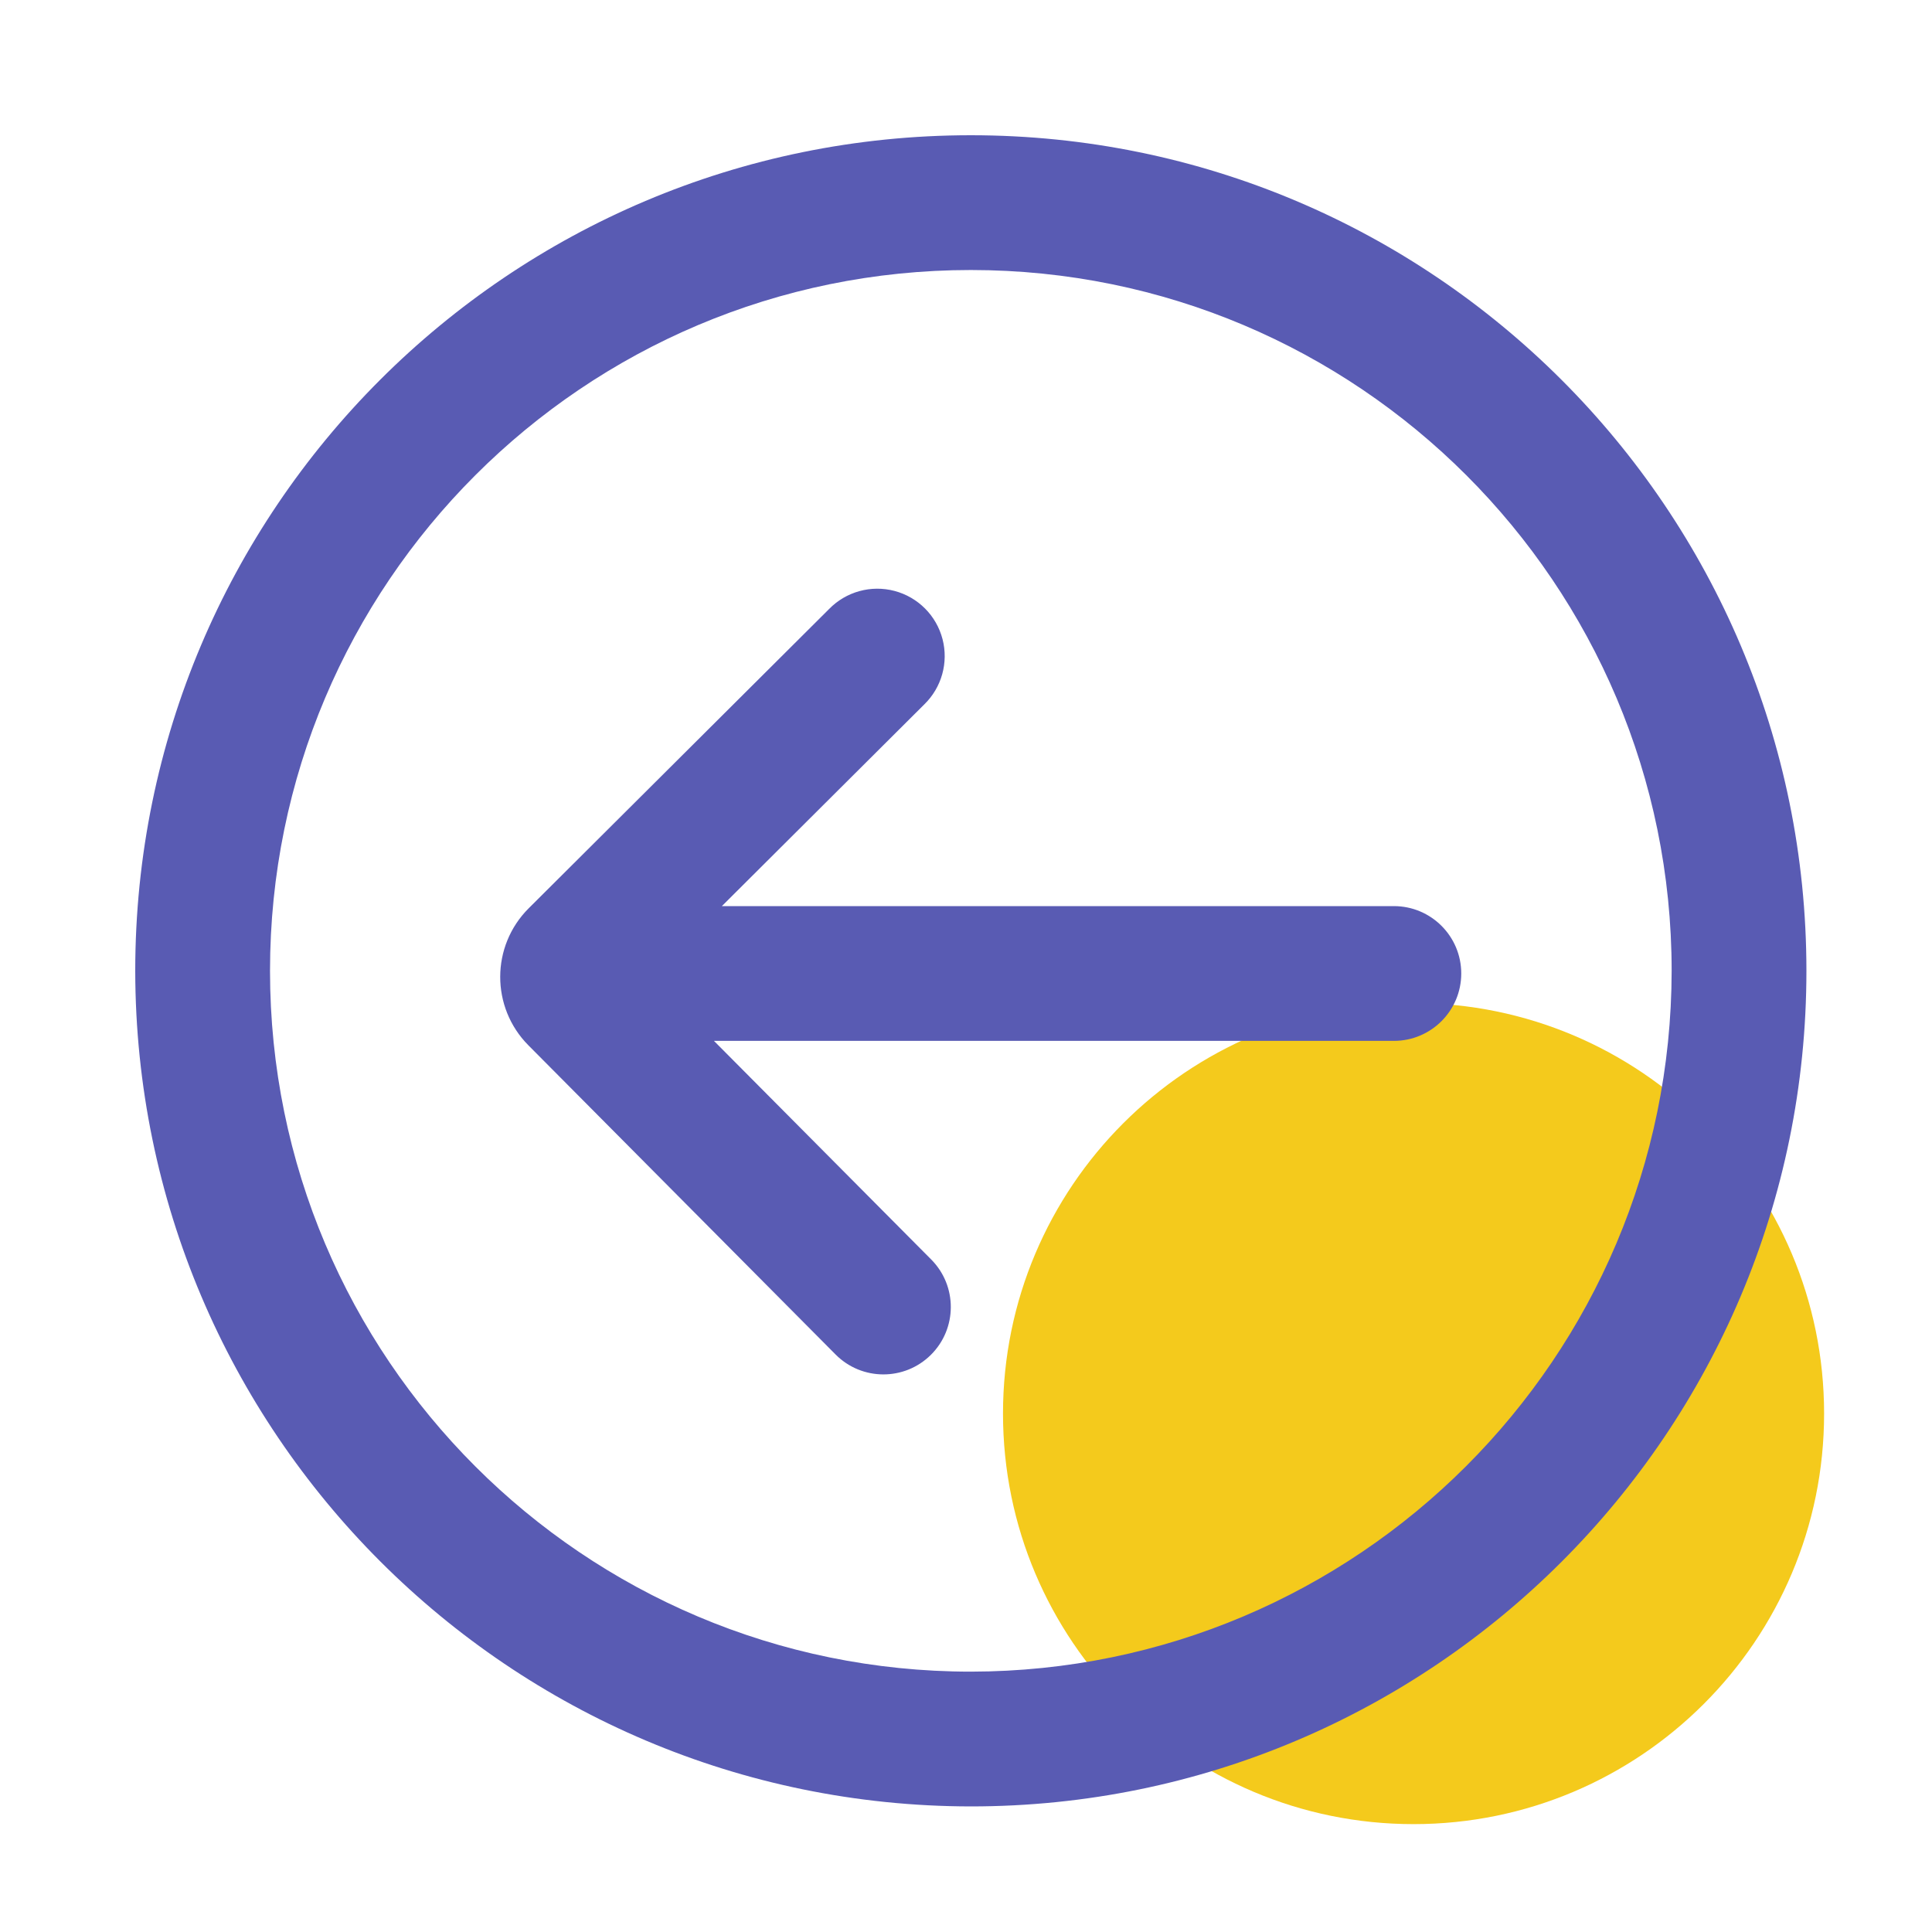
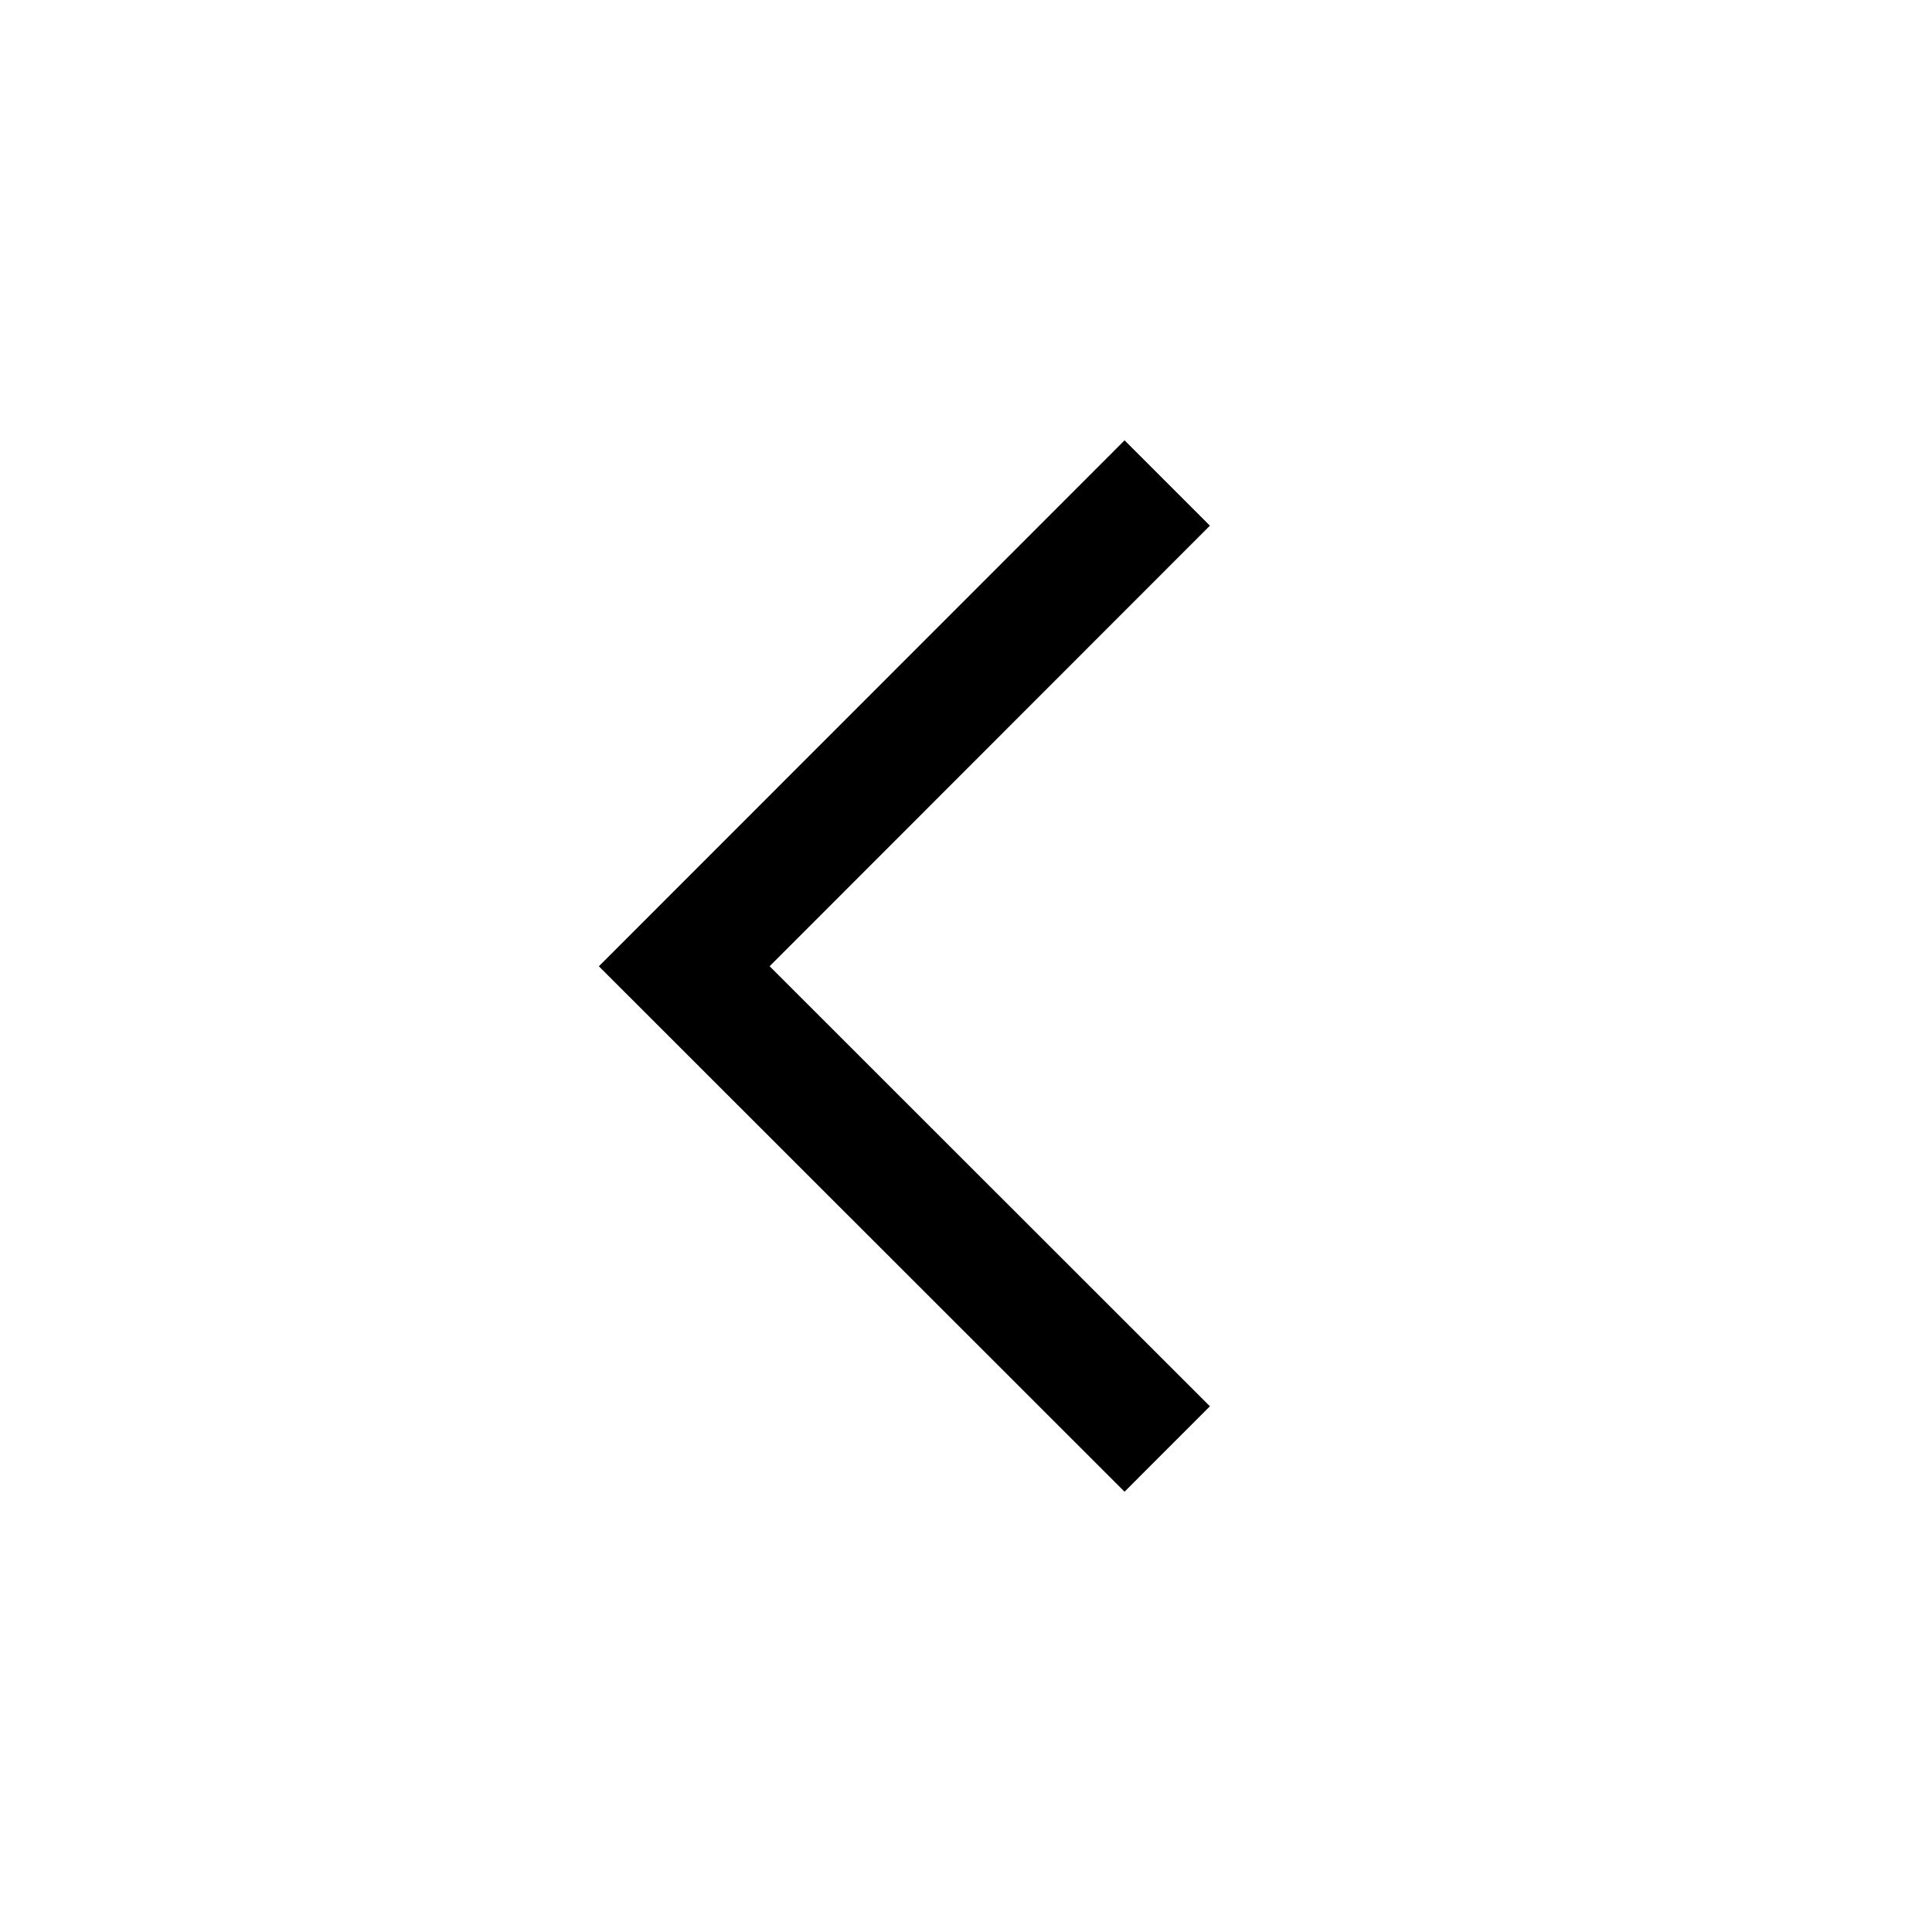
- <svg xmlns="http://www.w3.org/2000/svg" t="1591983064646" class="icon" viewBox="0 0 1024 1024" version="1.1" p-id="2586" width="200" height="200">
+ <svg xmlns="http://www.w3.org/2000/svg" t="1596475578448" class="icon" viewBox="0 0 1024 1024" version="1.1" p-id="6634" width="200" height="200">
  <defs>
    <style type="text/css" />
  </defs>
-   <path d="M966.81 749.225a217.6 217.6 0 1 0-217.6 217.6 217.6 217.6 0 0 0 217.6-217.6z" fill="#F4CA1C" p-id="2587" />
-   <path d="M71.68 514.56a442.88 442.88 0 1 1 442.88 442.88A443.392 443.392 0 0 1 71.68 514.56z m814.326 0a371.446 371.446 0 1 0-371.446 371.446 371.866 371.866 0 0 0 371.446-371.446z m-605.998 39.424a51.415 51.415 0 0 1 0.195-72.556l159.232-158.638a35.717 35.717 0 1 1 50.412 50.601L382.607 480.256h356.168a35.717 35.717 0 1 1 0 71.434H378.409L493.568 667.566a35.717 35.717 0 0 1-50.688 50.35z" fill="#595BB3" p-id="2588" />
+   <path d="M641.28 278.613l-45.227-45.227-278.635 278.763 278.613 278.485 45.248-45.269-233.365-233.237z" p-id="6635" />
</svg>
